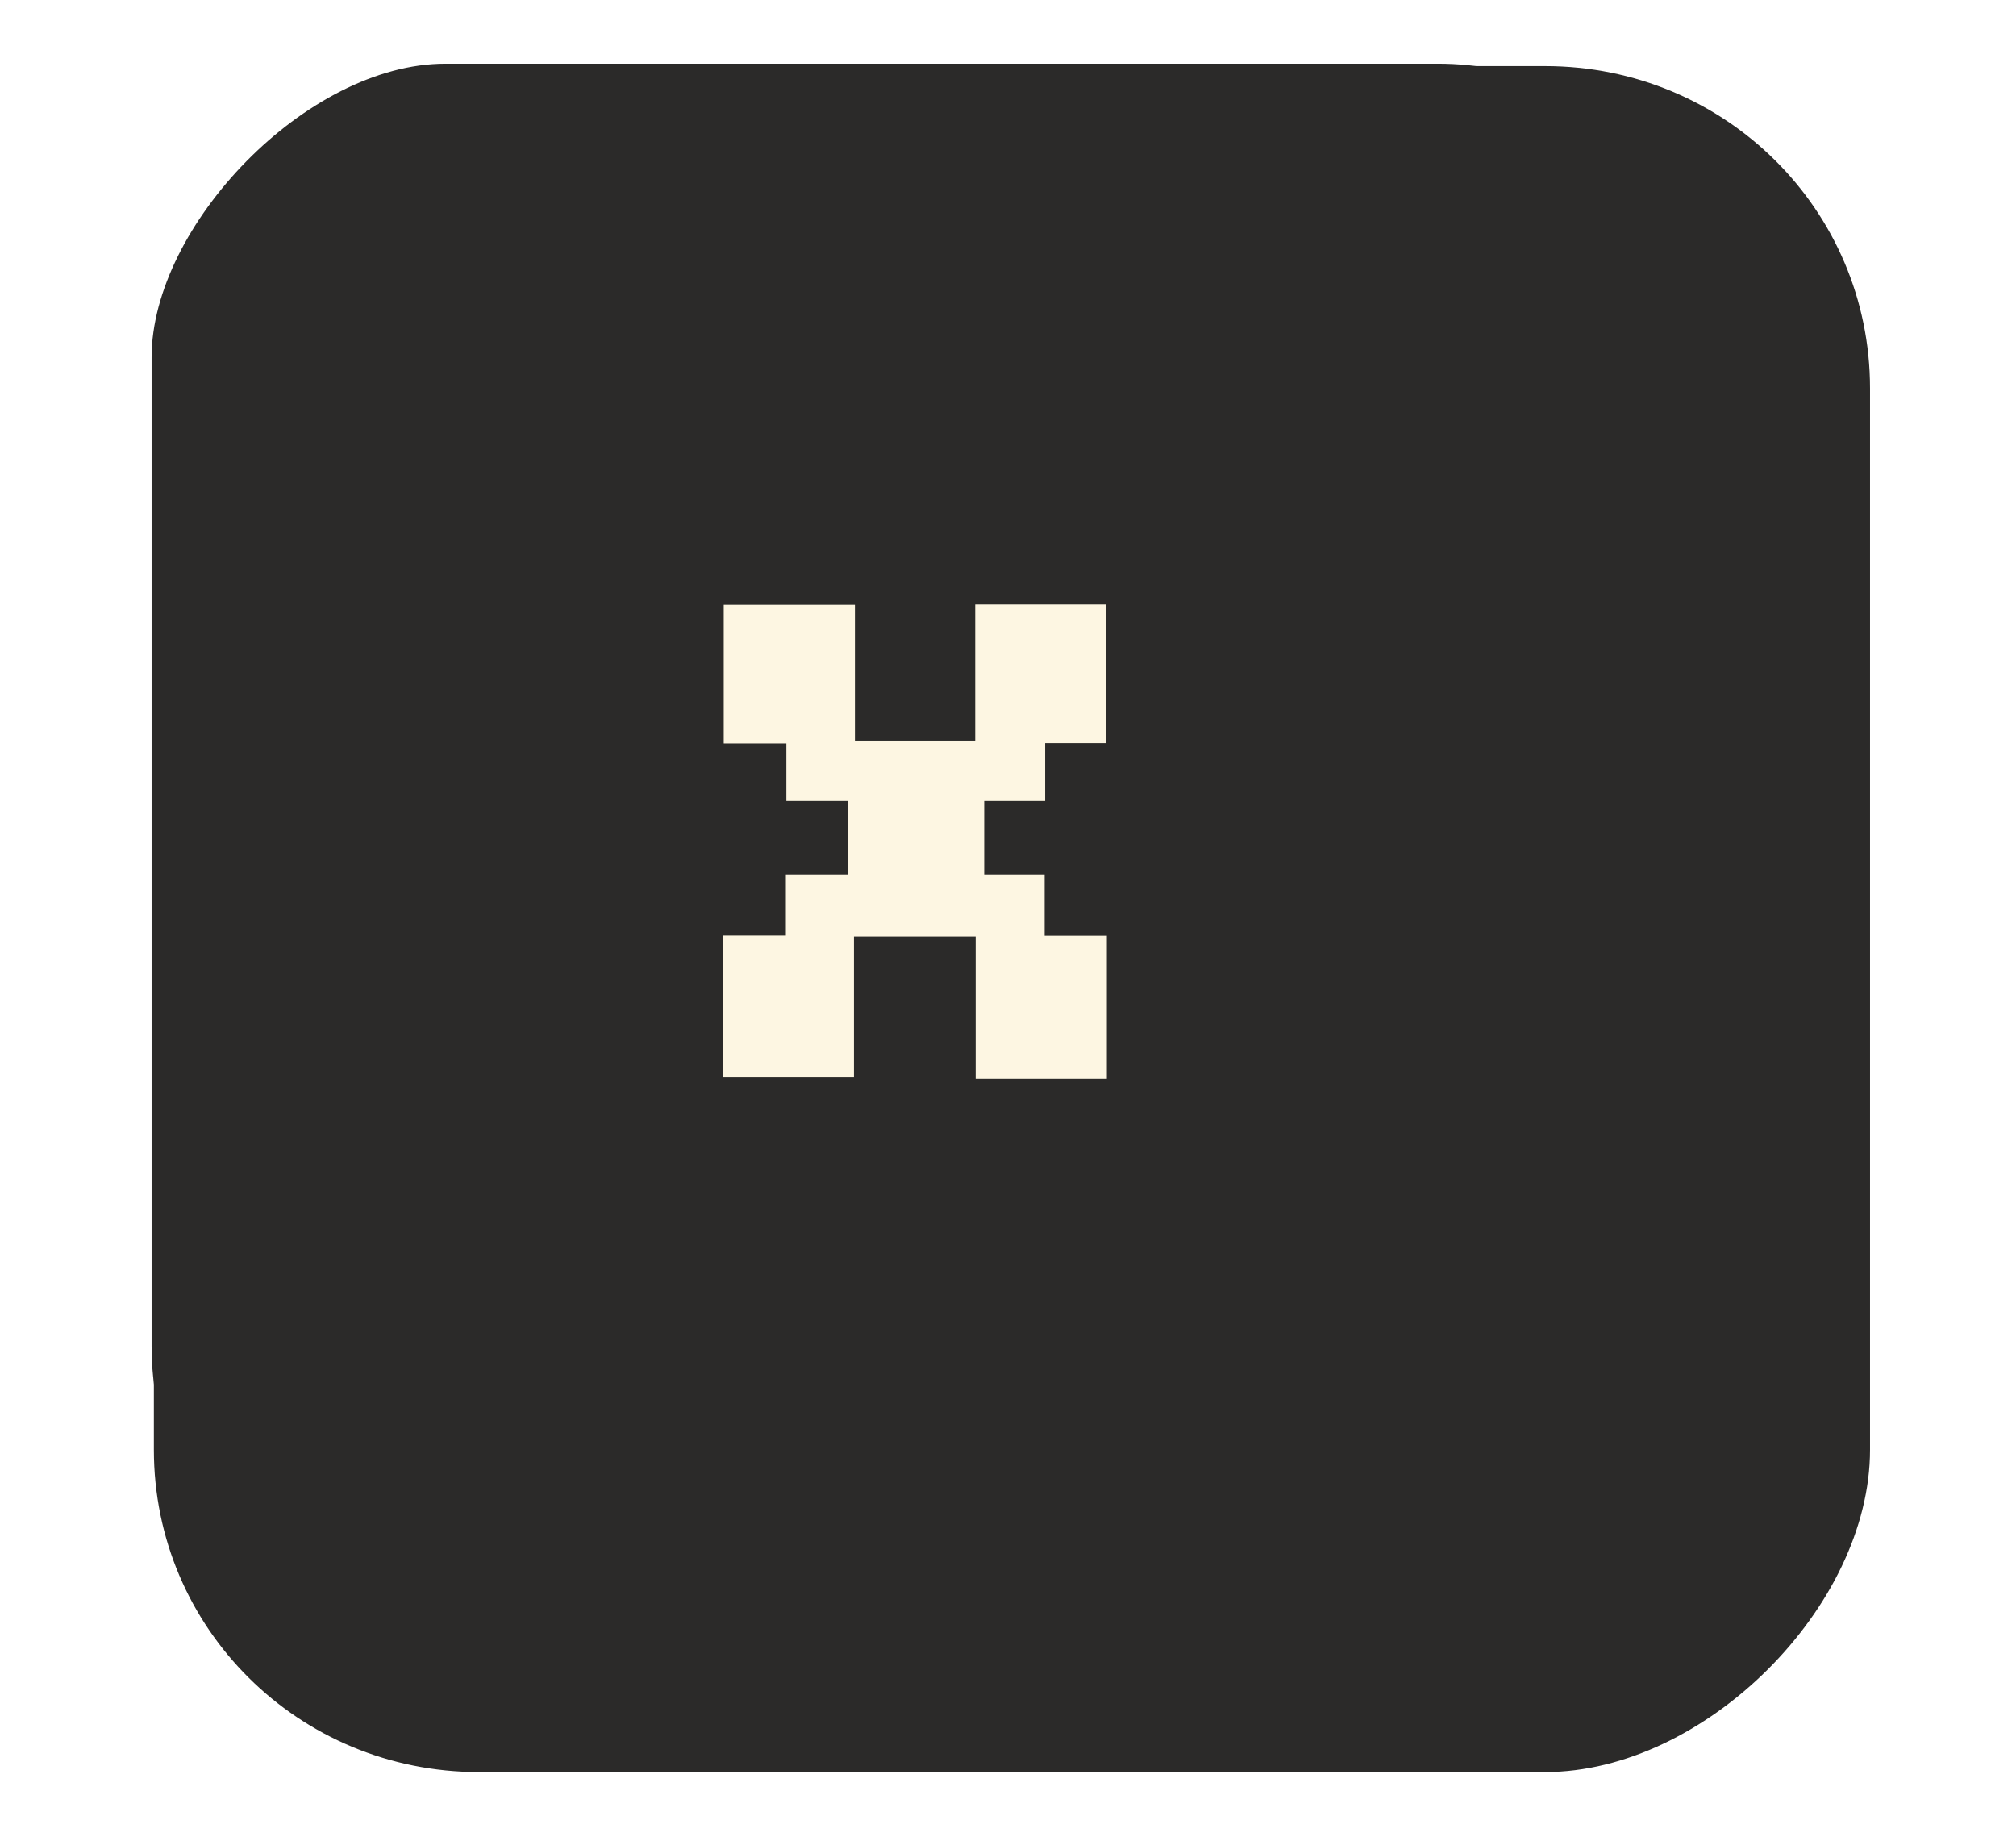
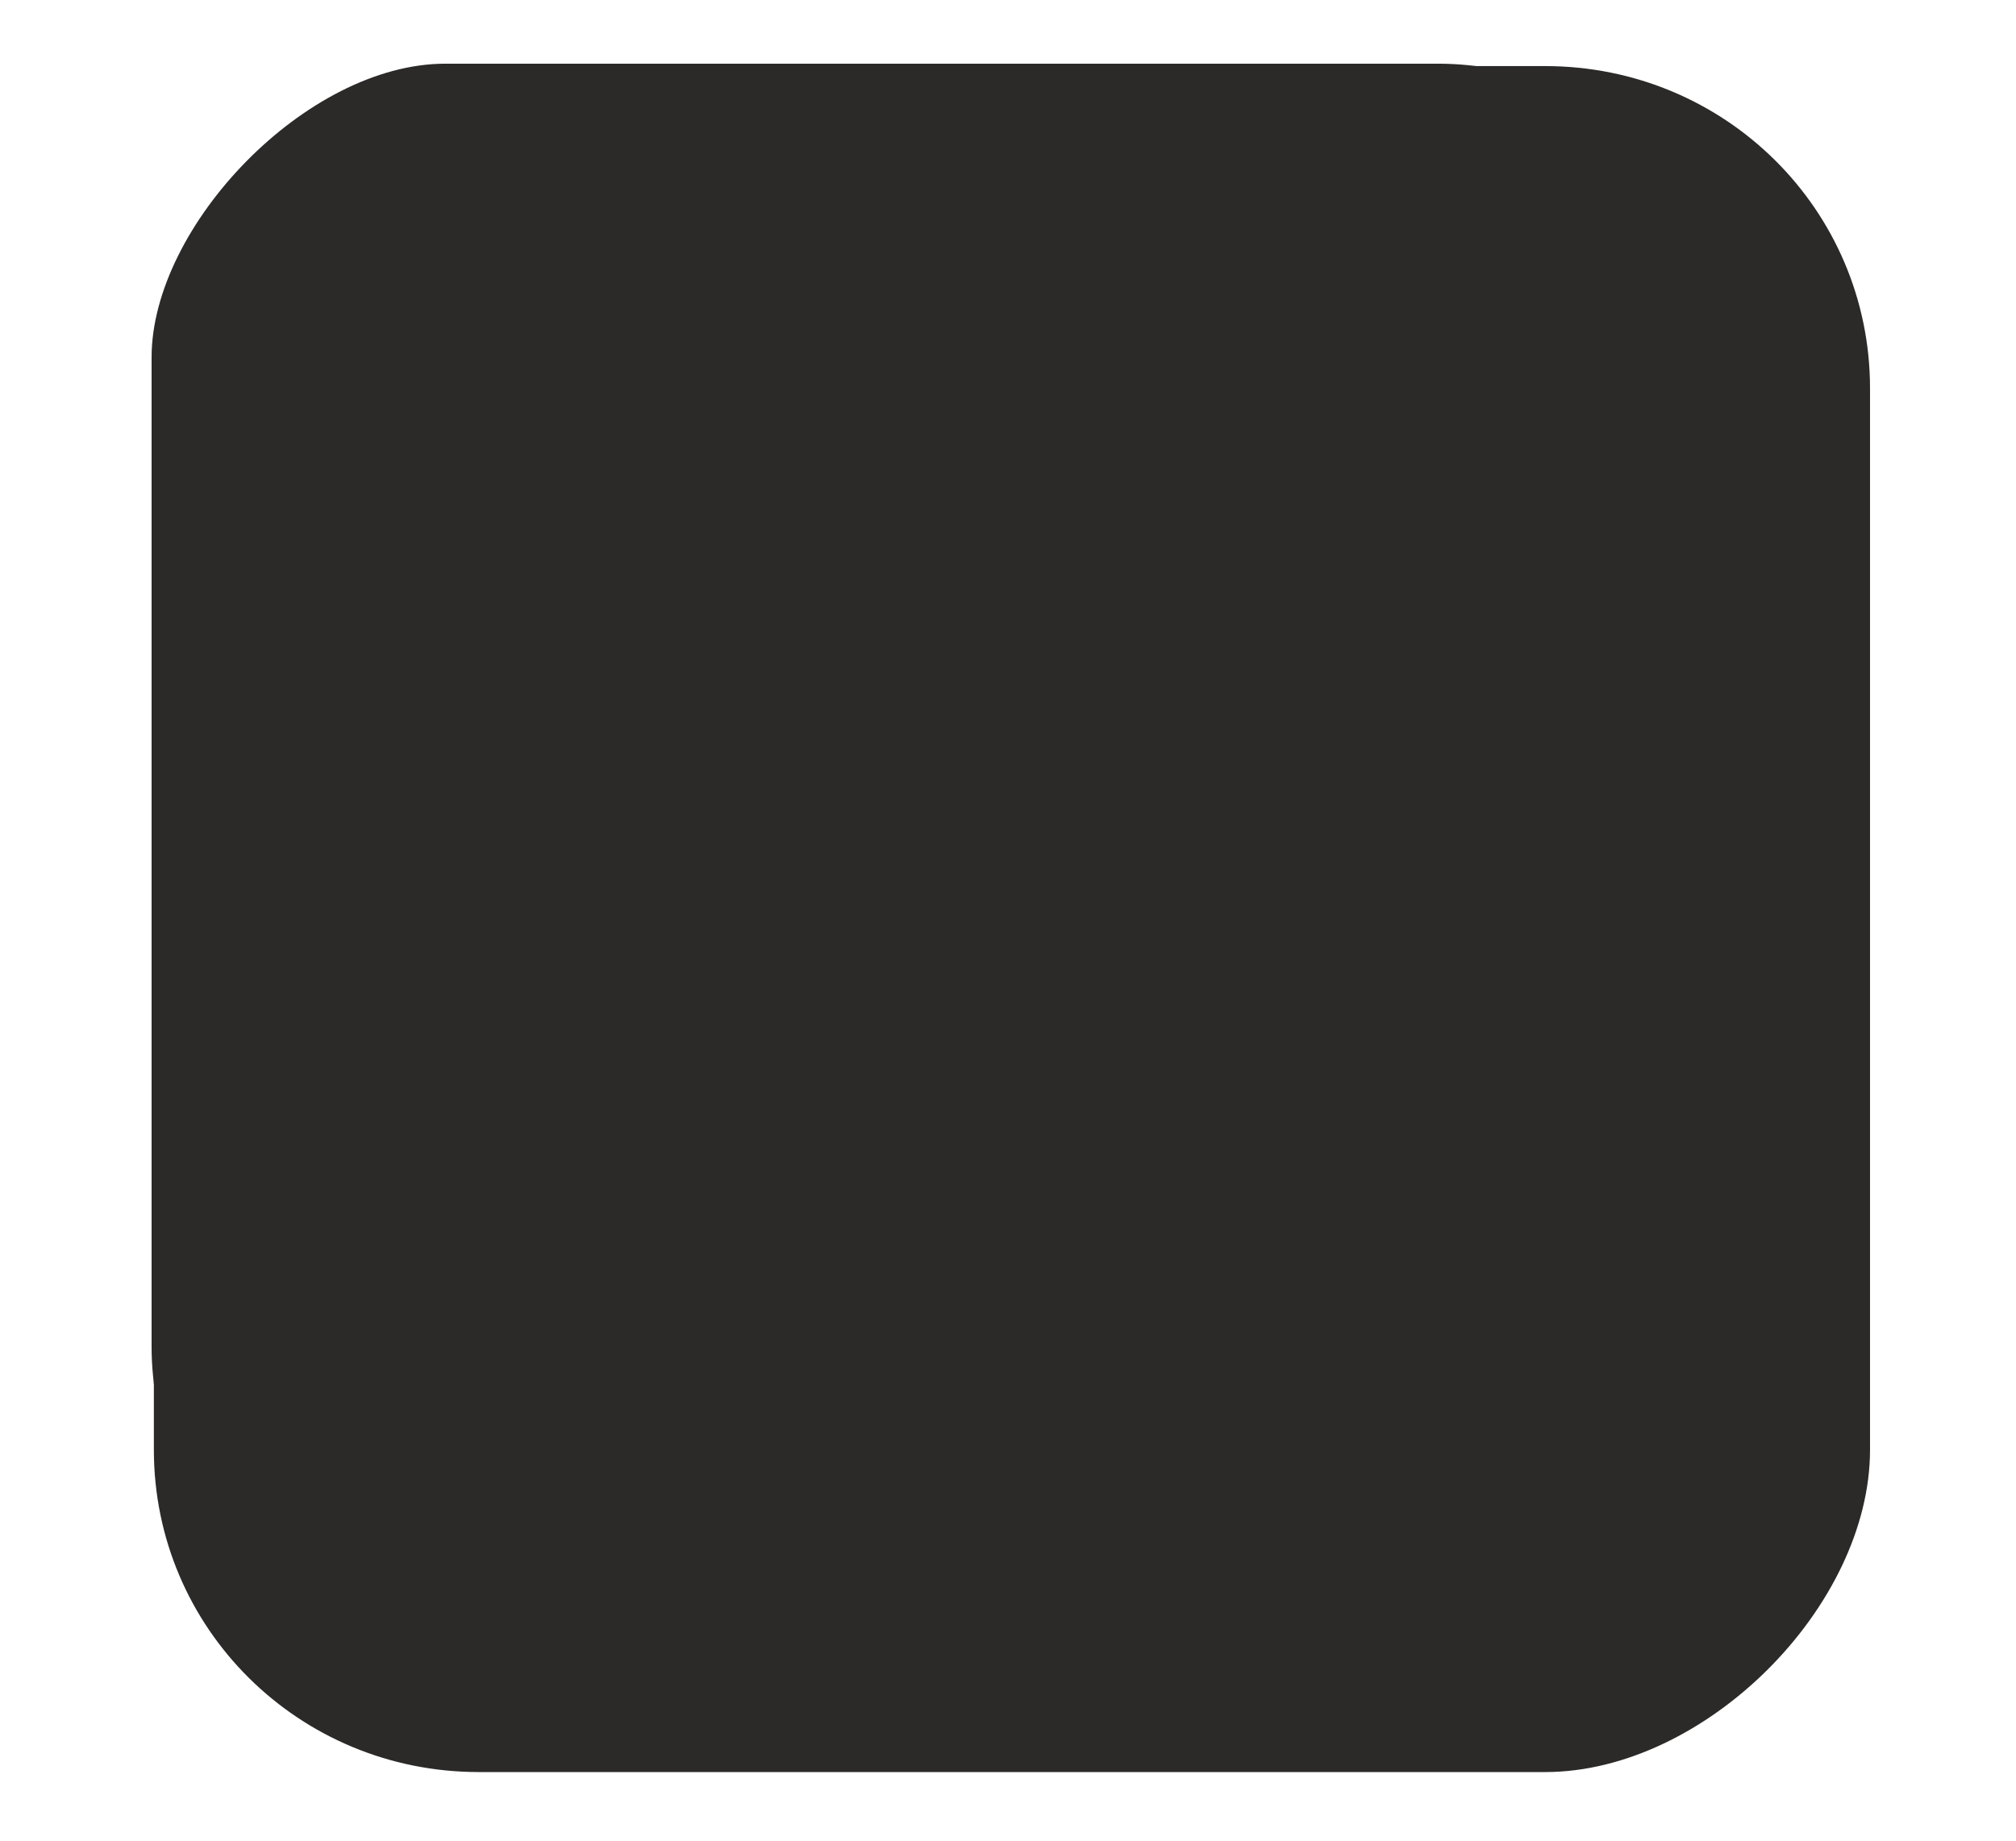
<svg xmlns="http://www.w3.org/2000/svg" version="1.1" id="svg1" width="391" height="357" viewBox="0 0 391 357" xml:space="preserve">
  <defs id="defs1" />
  <g id="g1">
    <path id="rect1" style="fill:#2b2a29;fill-opacity:1;stroke-width:17.699;paint-order:markers fill stroke" d="M 92.859,12.816 H 299.672 c 34.912,0 63.017,27.884 63.017,62.52 V 281.171 c 0,30.475 -32.067,62.52 -63.017,62.52 H 92.859 c -34.912,0 -63.017,-27.884 -63.017,-62.52 V 75.336 c 0,-34.636 28.106,-62.52 63.017,-62.52 z" />
    <path id="rect1-8" style="fill:#2b2a29;fill-opacity:1;stroke-width:16.326;paint-order:markers fill stroke" d="M 86.376,12.352 H 278.908 c 31.565,0 56.976,25.404 56.976,56.96 V 261.132 c 0,49.004 -8.192,56.96 -56.976,56.96 H 86.376 c -31.565,0 -56.976,-25.404 -56.976,-56.96 V 69.312 c 0,-25.499 30.072,-56.96 56.976,-56.96 z" />
    <path style="fill:none;stroke-width:11.063;paint-order:markers fill stroke" d="M 6,176.288 V -2 H 201.425 396.849 V 176.288 354.576 H 201.425 6 Z m 312.275,167.998 c 0.259,-0.403 1.872,-0.939 3.586,-1.192 1.713,-0.253 3.267,-0.705 3.453,-1.005 0.186,-0.3 1.379,-0.742 2.652,-0.98 1.273,-0.239 2.314,-0.685 2.314,-0.992 0,-0.307 0.741,-0.744 1.648,-0.971 0.906,-0.227 1.648,-0.705 1.648,-1.06 0,-0.356 0.386,-0.647 0.859,-0.647 0.938,0 5.913,-3.432 8.082,-5.576 0.748,-0.74 1.915,-1.661 2.592,-2.048 0.677,-0.387 1.548,-1.257 1.935,-1.935 0.387,-0.677 1.396,-1.901 2.242,-2.72 2.145,-2.074 6.041,-7.65 6.041,-8.646 0,-0.454 0.273,-0.826 0.607,-0.826 0.334,0 0.802,-0.89 1.041,-1.977 0.239,-1.088 0.704,-1.977 1.033,-1.977 0.329,0 0.789,-1.186 1.021,-2.636 0.232,-1.45 0.642,-2.636 0.912,-2.636 0.269,0 0.696,-1.552 0.947,-3.448 0.252,-1.896 0.809,-3.665 1.238,-3.931 1.1,-0.68 1.137,-241.586 0.038,-242.281 -0.409,-0.259 -0.961,-1.805 -1.228,-3.436 -0.267,-1.631 -0.714,-3.263 -0.993,-3.625 -0.28,-0.363 -0.715,-1.623 -0.967,-2.801 -0.252,-1.178 -0.708,-2.142 -1.012,-2.142 -0.305,0 -0.75,-0.89 -0.989,-1.977 -0.239,-1.088 -0.675,-1.977 -0.97,-1.977 -0.294,0 -0.728,-0.767 -0.963,-1.704 -0.402,-1.602 -0.833,-2.289 -2.846,-4.533 -0.453,-0.505 -0.824,-1.13 -0.824,-1.389 0,-0.428 -1.687,-2.332 -5.212,-5.885 -3.142,-3.166 -5.171,-4.803 -6.462,-5.213 -0.762,-0.242 -1.552,-0.873 -1.756,-1.403 -0.203,-0.53 -0.824,-0.964 -1.379,-0.964 -0.555,0 -1.009,-0.273 -1.009,-0.607 0,-0.334 -0.89,-0.802 -1.977,-1.041 -1.088,-0.239 -1.977,-0.707 -1.977,-1.041 0,-0.334 -0.424,-0.607 -0.942,-0.607 -0.518,0 -1.343,-0.402 -1.834,-0.892 -0.491,-0.491 -2.292,-1.102 -4.002,-1.359 -1.71,-0.256 -3.109,-0.745 -3.109,-1.085 0,-0.34 -0.682,-0.619 -1.516,-0.619 -0.834,0 -1.887,-0.371 -2.34,-0.824 -0.652,-0.652 -26.097,-0.862 -121.811,-1.007 -72.601,-0.11 -121.287,0.058 -121.737,0.421 -0.412,0.332 -2.306,0.813 -4.209,1.069 -1.903,0.256 -3.46,0.7 -3.46,0.988 0,0.287 -1.335,0.723 -2.966,0.967 -1.631,0.245 -2.966,0.718 -2.966,1.051 0,0.333 -0.741,0.792 -1.648,1.02 -0.906,0.227 -1.648,0.654 -1.648,0.949 0,0.294 -0.89,0.731 -1.977,0.97 -1.088,0.239 -1.977,0.707 -1.977,1.041 0,0.334 -0.385,0.607 -0.855,0.607 -0.47,0 -1.582,0.877 -2.472,1.949 -0.889,1.072 -1.966,1.962 -2.392,1.977 -1.565,0.056 -11.226,11.227 -11.846,13.696 -0.206,0.82 -0.615,1.491 -0.909,1.491 -0.294,0 -0.731,0.89 -0.97,1.977 -0.239,1.088 -0.694,1.977 -1.011,1.977 -0.317,0 -0.772,1.038 -1.01,2.307 -0.238,1.269 -0.658,2.307 -0.934,2.307 -0.276,0 -0.701,1.246 -0.944,2.768 -0.243,1.523 -0.8,3.2 -1.238,3.727 -1.113,1.341 -1.163,243.78 -0.051,244.483 0.409,0.259 0.956,2.027 1.215,3.931 0.259,1.903 0.701,3.46 0.982,3.46 0.281,0 0.675,1.229 0.877,2.731 0.201,1.502 0.662,2.914 1.023,3.137 0.361,0.223 0.861,1.219 1.11,2.212 0.249,0.993 0.686,1.806 0.969,1.806 0.284,0 0.709,0.767 0.944,1.704 0.235,0.937 1.157,2.38 2.049,3.206 0.892,0.826 1.621,1.779 1.621,2.117 0,0.338 0.877,1.342 1.949,2.231 1.072,0.889 1.962,1.981 1.977,2.426 0.015,0.445 0.844,1.335 1.84,1.977 1.61,1.038 3.499,2.62 7.416,6.212 0.653,0.599 1.87,1.305 2.704,1.57 0.835,0.265 1.923,0.887 2.419,1.383 0.496,0.496 1.325,0.902 1.843,0.902 0.518,0 0.942,0.283 0.942,0.629 0,0.346 1.041,0.825 2.314,1.063 1.273,0.239 2.471,0.689 2.664,0.999 0.192,0.311 1.82,0.76 3.618,0.999 1.798,0.238 3.268,0.676 3.268,0.972 0,0.296 1.409,0.653 3.131,0.793 1.722,0.14 56.9,0.23 122.618,0.201 86.855,-0.039 119.615,-0.254 119.957,-0.786 z" id="path2" />
    <path style="fill:none;stroke-width:11.063;paint-order:markers fill stroke" d="M 6,176.288 V -2 H 201.425 396.849 V 176.288 354.576 H 201.425 6 Z m 312.275,167.998 c 0.259,-0.403 1.872,-0.939 3.586,-1.192 1.713,-0.253 3.267,-0.705 3.453,-1.005 0.186,-0.3 1.379,-0.742 2.652,-0.98 1.273,-0.239 2.314,-0.685 2.314,-0.992 0,-0.307 0.741,-0.744 1.648,-0.971 0.906,-0.227 1.648,-0.705 1.648,-1.06 0,-0.356 0.386,-0.647 0.859,-0.647 0.938,0 5.913,-3.432 8.082,-5.576 0.748,-0.74 1.915,-1.661 2.592,-2.048 0.677,-0.387 1.548,-1.257 1.935,-1.935 0.387,-0.677 1.396,-1.901 2.242,-2.72 2.145,-2.074 6.041,-7.65 6.041,-8.646 0,-0.454 0.273,-0.826 0.607,-0.826 0.334,0 0.802,-0.89 1.041,-1.977 0.239,-1.088 0.704,-1.977 1.033,-1.977 0.329,0 0.789,-1.186 1.021,-2.636 0.232,-1.45 0.642,-2.636 0.912,-2.636 0.269,0 0.696,-1.552 0.947,-3.448 0.252,-1.896 0.809,-3.665 1.238,-3.931 1.1,-0.68 1.137,-241.586 0.038,-242.281 -0.409,-0.259 -0.961,-1.805 -1.228,-3.436 -0.267,-1.631 -0.714,-3.263 -0.993,-3.625 -0.28,-0.363 -0.715,-1.623 -0.967,-2.801 -0.252,-1.178 -0.708,-2.142 -1.012,-2.142 -0.305,0 -0.75,-0.89 -0.989,-1.977 -0.239,-1.088 -0.675,-1.977 -0.97,-1.977 -0.294,0 -0.728,-0.767 -0.963,-1.704 -0.402,-1.602 -0.833,-2.289 -2.846,-4.533 -0.453,-0.505 -0.824,-1.13 -0.824,-1.389 0,-0.428 -1.687,-2.332 -5.212,-5.885 -3.142,-3.166 -5.171,-4.803 -6.462,-5.213 -0.762,-0.242 -1.552,-0.873 -1.756,-1.403 -0.203,-0.53 -0.824,-0.964 -1.379,-0.964 -0.555,0 -1.009,-0.273 -1.009,-0.607 0,-0.334 -0.89,-0.802 -1.977,-1.041 -1.088,-0.239 -1.977,-0.707 -1.977,-1.041 0,-0.334 -0.424,-0.607 -0.942,-0.607 -0.518,0 -1.343,-0.402 -1.834,-0.892 -0.491,-0.491 -2.292,-1.102 -4.002,-1.359 -1.71,-0.256 -3.109,-0.745 -3.109,-1.085 0,-0.34 -0.682,-0.619 -1.516,-0.619 -0.834,0 -1.887,-0.371 -2.34,-0.824 -0.652,-0.652 -26.097,-0.862 -121.811,-1.007 -72.601,-0.11 -121.287,0.058 -121.737,0.421 -0.412,0.332 -2.306,0.813 -4.209,1.069 -1.903,0.256 -3.46,0.7 -3.46,0.988 0,0.287 -1.335,0.723 -2.966,0.967 -1.631,0.245 -2.966,0.718 -2.966,1.051 0,0.333 -0.741,0.792 -1.648,1.02 -0.906,0.227 -1.648,0.654 -1.648,0.949 0,0.294 -0.89,0.731 -1.977,0.97 -1.088,0.239 -1.977,0.707 -1.977,1.041 0,0.334 -0.385,0.607 -0.855,0.607 -0.47,0 -1.582,0.877 -2.472,1.949 -0.889,1.072 -1.966,1.962 -2.392,1.977 -1.565,0.056 -11.226,11.227 -11.846,13.696 -0.206,0.82 -0.615,1.491 -0.909,1.491 -0.294,0 -0.731,0.89 -0.97,1.977 -0.239,1.088 -0.694,1.977 -1.011,1.977 -0.317,0 -0.772,1.038 -1.01,2.307 -0.238,1.269 -0.658,2.307 -0.934,2.307 -0.276,0 -0.701,1.246 -0.944,2.768 -0.243,1.523 -0.8,3.2 -1.238,3.727 -1.113,1.341 -1.163,243.78 -0.051,244.483 0.409,0.259 0.956,2.027 1.215,3.931 0.259,1.903 0.701,3.46 0.982,3.46 0.281,0 0.675,1.229 0.877,2.731 0.201,1.502 0.662,2.914 1.023,3.137 0.361,0.223 0.861,1.219 1.11,2.212 0.249,0.993 0.686,1.806 0.969,1.806 0.284,0 0.709,0.767 0.944,1.704 0.235,0.937 1.157,2.38 2.049,3.206 0.892,0.826 1.621,1.779 1.621,2.117 0,0.338 0.877,1.342 1.949,2.231 1.072,0.889 1.962,1.981 1.977,2.426 0.015,0.445 0.844,1.335 1.84,1.977 1.61,1.038 3.499,2.62 7.416,6.212 0.653,0.599 1.87,1.305 2.704,1.57 0.835,0.265 1.923,0.887 2.419,1.383 0.496,0.496 1.325,0.902 1.843,0.902 0.518,0 0.942,0.283 0.942,0.629 0,0.346 1.041,0.825 2.314,1.063 1.273,0.239 2.471,0.689 2.664,0.999 0.192,0.311 1.82,0.76 3.618,0.999 1.798,0.238 3.268,0.676 3.268,0.972 0,0.296 1.409,0.653 3.131,0.793 1.722,0.14 56.9,0.23 122.618,0.201 86.855,-0.039 119.615,-0.254 119.957,-0.786 z" id="path3" />
    <path style="fill:none;stroke-width:11.063;paint-order:markers fill stroke" d="M 6,176.288 V -2 H 201.425 396.849 V 176.288 354.576 H 201.425 6 Z m 312.275,167.998 c 0.259,-0.403 1.872,-0.939 3.586,-1.192 1.713,-0.253 3.267,-0.705 3.453,-1.005 0.186,-0.3 1.379,-0.742 2.652,-0.98 1.273,-0.239 2.314,-0.685 2.314,-0.992 0,-0.307 0.741,-0.744 1.648,-0.971 0.906,-0.227 1.648,-0.705 1.648,-1.06 0,-0.356 0.386,-0.647 0.859,-0.647 0.938,0 5.913,-3.432 8.082,-5.576 0.748,-0.74 1.915,-1.661 2.592,-2.048 0.677,-0.387 1.548,-1.257 1.935,-1.935 0.387,-0.677 1.396,-1.901 2.242,-2.72 2.145,-2.074 6.041,-7.65 6.041,-8.646 0,-0.454 0.273,-0.826 0.607,-0.826 0.334,0 0.802,-0.89 1.041,-1.977 0.239,-1.088 0.704,-1.977 1.033,-1.977 0.329,0 0.789,-1.186 1.021,-2.636 0.232,-1.45 0.642,-2.636 0.912,-2.636 0.269,0 0.696,-1.552 0.947,-3.448 0.252,-1.896 0.809,-3.665 1.238,-3.931 1.1,-0.68 1.137,-241.586 0.038,-242.281 -0.409,-0.259 -0.961,-1.805 -1.228,-3.436 -0.267,-1.631 -0.714,-3.263 -0.993,-3.625 -0.28,-0.363 -0.715,-1.623 -0.967,-2.801 -0.252,-1.178 -0.708,-2.142 -1.012,-2.142 -0.305,0 -0.75,-0.89 -0.989,-1.977 -0.239,-1.088 -0.675,-1.977 -0.97,-1.977 -0.294,0 -0.728,-0.767 -0.963,-1.704 -0.402,-1.602 -0.833,-2.289 -2.846,-4.533 -0.453,-0.505 -0.824,-1.13 -0.824,-1.389 0,-0.428 -1.687,-2.332 -5.212,-5.885 -3.142,-3.166 -5.171,-4.803 -6.462,-5.213 -0.762,-0.242 -1.552,-0.873 -1.756,-1.403 -0.203,-0.53 -0.824,-0.964 -1.379,-0.964 -0.555,0 -1.009,-0.273 -1.009,-0.607 0,-0.334 -0.89,-0.802 -1.977,-1.041 -1.088,-0.239 -1.977,-0.707 -1.977,-1.041 0,-0.334 -0.424,-0.607 -0.942,-0.607 -0.518,0 -1.343,-0.402 -1.834,-0.892 -0.491,-0.491 -2.292,-1.102 -4.002,-1.359 -1.71,-0.256 -3.109,-0.745 -3.109,-1.085 0,-0.34 -0.682,-0.619 -1.516,-0.619 -0.834,0 -1.887,-0.371 -2.34,-0.824 -0.652,-0.652 -26.097,-0.862 -121.811,-1.007 -72.601,-0.11 -121.287,0.058 -121.737,0.421 -0.412,0.332 -2.306,0.813 -4.209,1.069 -1.903,0.256 -3.46,0.7 -3.46,0.988 0,0.287 -1.335,0.723 -2.966,0.967 -1.631,0.245 -2.966,0.718 -2.966,1.051 0,0.333 -0.741,0.792 -1.648,1.02 -0.906,0.227 -1.648,0.654 -1.648,0.949 0,0.294 -0.89,0.731 -1.977,0.97 -1.088,0.239 -1.977,0.707 -1.977,1.041 0,0.334 -0.385,0.607 -0.855,0.607 -0.47,0 -1.582,0.877 -2.472,1.949 -0.889,1.072 -1.966,1.962 -2.392,1.977 -1.565,0.056 -11.226,11.227 -11.846,13.696 -0.206,0.82 -0.615,1.491 -0.909,1.491 -0.294,0 -0.731,0.89 -0.97,1.977 -0.239,1.088 -0.694,1.977 -1.011,1.977 -0.317,0 -0.772,1.038 -1.01,2.307 -0.238,1.269 -0.658,2.307 -0.934,2.307 -0.276,0 -0.701,1.246 -0.944,2.768 -0.243,1.523 -0.8,3.2 -1.238,3.727 -1.113,1.341 -1.163,243.78 -0.051,244.483 0.409,0.259 0.956,2.027 1.215,3.931 0.259,1.903 0.701,3.46 0.982,3.46 0.281,0 0.675,1.229 0.877,2.731 0.201,1.502 0.662,2.914 1.023,3.137 0.361,0.223 0.861,1.219 1.11,2.212 0.249,0.993 0.686,1.806 0.969,1.806 0.284,0 0.709,0.767 0.944,1.704 0.235,0.937 1.157,2.38 2.049,3.206 0.892,0.826 1.621,1.779 1.621,2.117 0,0.338 0.877,1.342 1.949,2.231 1.072,0.889 1.962,1.981 1.977,2.426 0.015,0.445 0.844,1.335 1.84,1.977 1.61,1.038 3.499,2.62 7.416,6.212 0.653,0.599 1.87,1.305 2.704,1.57 0.835,0.265 1.923,0.887 2.419,1.383 0.496,0.496 1.325,0.902 1.843,0.902 0.518,0 0.942,0.283 0.942,0.629 0,0.346 1.041,0.825 2.314,1.063 1.273,0.239 2.471,0.689 2.664,0.999 0.192,0.311 1.82,0.76 3.618,0.999 1.798,0.238 3.268,0.676 3.268,0.972 0,0.296 1.409,0.653 3.131,0.793 1.722,0.14 56.9,0.23 122.618,0.201 86.855,-0.039 119.615,-0.254 119.957,-0.786 z" id="path4" />
    <path style="fill:none;stroke-width:11.063;paint-order:markers fill stroke" d="M 6,176.288 V -2 H 201.425 396.849 V 176.288 354.576 H 201.425 6 Z m 312.275,167.998 c 0.259,-0.403 1.872,-0.939 3.586,-1.192 1.713,-0.253 3.267,-0.705 3.453,-1.005 0.186,-0.3 1.379,-0.742 2.652,-0.98 1.273,-0.239 2.314,-0.685 2.314,-0.992 0,-0.307 0.741,-0.744 1.648,-0.971 0.906,-0.227 1.648,-0.705 1.648,-1.06 0,-0.356 0.386,-0.647 0.859,-0.647 0.938,0 5.913,-3.432 8.082,-5.576 0.748,-0.74 1.915,-1.661 2.592,-2.048 0.677,-0.387 1.548,-1.257 1.935,-1.935 0.387,-0.677 1.396,-1.901 2.242,-2.72 2.145,-2.074 6.041,-7.65 6.041,-8.646 0,-0.454 0.273,-0.826 0.607,-0.826 0.334,0 0.802,-0.89 1.041,-1.977 0.239,-1.088 0.704,-1.977 1.033,-1.977 0.329,0 0.789,-1.186 1.021,-2.636 0.232,-1.45 0.642,-2.636 0.912,-2.636 0.269,0 0.696,-1.552 0.947,-3.448 0.252,-1.896 0.809,-3.665 1.238,-3.931 1.1,-0.68 1.137,-241.586 0.038,-242.281 -0.409,-0.259 -0.961,-1.805 -1.228,-3.436 -0.267,-1.631 -0.714,-3.263 -0.993,-3.625 -0.28,-0.363 -0.715,-1.623 -0.967,-2.801 -0.252,-1.178 -0.708,-2.142 -1.012,-2.142 -0.305,0 -0.75,-0.89 -0.989,-1.977 -0.239,-1.088 -0.675,-1.977 -0.97,-1.977 -0.294,0 -0.728,-0.767 -0.963,-1.704 -0.402,-1.602 -0.833,-2.289 -2.846,-4.533 -0.453,-0.505 -0.824,-1.13 -0.824,-1.389 0,-0.428 -1.687,-2.332 -5.212,-5.885 -3.142,-3.166 -5.171,-4.803 -6.462,-5.213 -0.762,-0.242 -1.552,-0.873 -1.756,-1.403 -0.203,-0.53 -0.824,-0.964 -1.379,-0.964 -0.555,0 -1.009,-0.273 -1.009,-0.607 0,-0.334 -0.89,-0.802 -1.977,-1.041 -1.088,-0.239 -1.977,-0.707 -1.977,-1.041 0,-0.334 -0.424,-0.607 -0.942,-0.607 -0.518,0 -1.343,-0.402 -1.834,-0.892 -0.491,-0.491 -2.292,-1.102 -4.002,-1.359 -1.71,-0.256 -3.109,-0.745 -3.109,-1.085 0,-0.34 -0.682,-0.619 -1.516,-0.619 -0.834,0 -1.887,-0.371 -2.34,-0.824 -0.652,-0.652 -26.097,-0.862 -121.811,-1.007 -72.601,-0.11 -121.287,0.058 -121.737,0.421 -0.412,0.332 -2.306,0.813 -4.209,1.069 -1.903,0.256 -3.46,0.7 -3.46,0.988 0,0.287 -1.335,0.723 -2.966,0.967 -1.631,0.245 -2.966,0.718 -2.966,1.051 0,0.333 -0.741,0.792 -1.648,1.02 -0.906,0.227 -1.648,0.654 -1.648,0.949 0,0.294 -0.89,0.731 -1.977,0.97 -1.088,0.239 -1.977,0.707 -1.977,1.041 0,0.334 -0.385,0.607 -0.855,0.607 -0.47,0 -1.582,0.877 -2.472,1.949 -0.889,1.072 -1.966,1.962 -2.392,1.977 -1.565,0.056 -11.226,11.227 -11.846,13.696 -0.206,0.82 -0.615,1.491 -0.909,1.491 -0.294,0 -0.731,0.89 -0.97,1.977 -0.239,1.088 -0.694,1.977 -1.011,1.977 -0.317,0 -0.772,1.038 -1.01,2.307 -0.238,1.269 -0.658,2.307 -0.934,2.307 -0.276,0 -0.701,1.246 -0.944,2.768 -0.243,1.523 -0.8,3.2 -1.238,3.727 -1.113,1.341 -1.163,243.78 -0.051,244.483 0.409,0.259 0.956,2.027 1.215,3.931 0.259,1.903 0.701,3.46 0.982,3.46 0.281,0 0.675,1.229 0.877,2.731 0.201,1.502 0.662,2.914 1.023,3.137 0.361,0.223 0.861,1.219 1.11,2.212 0.249,0.993 0.686,1.806 0.969,1.806 0.284,0 0.709,0.767 0.944,1.704 0.235,0.937 1.157,2.38 2.049,3.206 0.892,0.826 1.621,1.779 1.621,2.117 0,0.338 0.877,1.342 1.949,2.231 1.072,0.889 1.962,1.981 1.977,2.426 0.015,0.445 0.844,1.335 1.84,1.977 1.61,1.038 3.499,2.62 7.416,6.212 0.653,0.599 1.87,1.305 2.704,1.57 0.835,0.265 1.923,0.887 2.419,1.383 0.496,0.496 1.325,0.902 1.843,0.902 0.518,0 0.942,0.283 0.942,0.629 0,0.346 1.041,0.825 2.314,1.063 1.273,0.239 2.471,0.689 2.664,0.999 0.192,0.311 1.82,0.76 3.618,0.999 1.798,0.238 3.268,0.676 3.268,0.972 0,0.296 1.409,0.653 3.131,0.793 1.722,0.14 56.9,0.23 122.618,0.201 86.855,-0.039 119.615,-0.254 119.957,-0.786 z" id="path5" />
    <path style="fill:none;stroke-width:11.063;paint-order:markers fill stroke" d="M 6,176.288 V -2 H 201.425 396.849 V 176.288 354.576 H 201.425 6 Z m 312.275,167.998 c 0.259,-0.403 1.872,-0.939 3.586,-1.192 1.713,-0.253 3.267,-0.705 3.453,-1.005 0.186,-0.3 1.379,-0.742 2.652,-0.98 1.273,-0.239 2.314,-0.685 2.314,-0.992 0,-0.307 0.741,-0.744 1.648,-0.971 0.906,-0.227 1.648,-0.705 1.648,-1.06 0,-0.356 0.386,-0.647 0.859,-0.647 0.938,0 5.913,-3.432 8.082,-5.576 0.748,-0.74 1.915,-1.661 2.592,-2.048 0.677,-0.387 1.548,-1.257 1.935,-1.935 0.387,-0.677 1.396,-1.901 2.242,-2.72 2.145,-2.074 6.041,-7.65 6.041,-8.646 0,-0.454 0.273,-0.826 0.607,-0.826 0.334,0 0.802,-0.89 1.041,-1.977 0.239,-1.088 0.704,-1.977 1.033,-1.977 0.329,0 0.789,-1.186 1.021,-2.636 0.232,-1.45 0.642,-2.636 0.912,-2.636 0.269,0 0.696,-1.552 0.947,-3.448 0.252,-1.896 0.809,-3.665 1.238,-3.931 1.1,-0.68 1.137,-241.586 0.038,-242.281 -0.409,-0.259 -0.961,-1.805 -1.228,-3.436 -0.267,-1.631 -0.714,-3.263 -0.993,-3.625 -0.28,-0.363 -0.715,-1.623 -0.967,-2.801 -0.252,-1.178 -0.708,-2.142 -1.012,-2.142 -0.305,0 -0.75,-0.89 -0.989,-1.977 -0.239,-1.088 -0.675,-1.977 -0.97,-1.977 -0.294,0 -0.728,-0.767 -0.963,-1.704 -0.402,-1.602 -0.833,-2.289 -2.846,-4.533 -0.453,-0.505 -0.824,-1.13 -0.824,-1.389 0,-0.428 -1.687,-2.332 -5.212,-5.885 -3.142,-3.166 -5.171,-4.803 -6.462,-5.213 -0.762,-0.242 -1.552,-0.873 -1.756,-1.403 -0.203,-0.53 -0.824,-0.964 -1.379,-0.964 -0.555,0 -1.009,-0.273 -1.009,-0.607 0,-0.334 -0.89,-0.802 -1.977,-1.041 -1.088,-0.239 -1.977,-0.707 -1.977,-1.041 0,-0.334 -0.424,-0.607 -0.942,-0.607 -0.518,0 -1.343,-0.402 -1.834,-0.892 -0.491,-0.491 -2.292,-1.102 -4.002,-1.359 -1.71,-0.256 -3.109,-0.745 -3.109,-1.085 0,-0.34 -0.682,-0.619 -1.516,-0.619 -0.834,0 -1.887,-0.371 -2.34,-0.824 -0.652,-0.652 -26.097,-0.862 -121.811,-1.007 -72.601,-0.11 -121.287,0.058 -121.737,0.421 -0.412,0.332 -2.306,0.813 -4.209,1.069 -1.903,0.256 -3.46,0.7 -3.46,0.988 0,0.287 -1.335,0.723 -2.966,0.967 -1.631,0.245 -2.966,0.718 -2.966,1.051 0,0.333 -0.741,0.792 -1.648,1.02 -0.906,0.227 -1.648,0.654 -1.648,0.949 0,0.294 -0.89,0.731 -1.977,0.97 -1.088,0.239 -1.977,0.707 -1.977,1.041 0,0.334 -0.385,0.607 -0.855,0.607 -0.47,0 -1.582,0.877 -2.472,1.949 -0.889,1.072 -1.966,1.962 -2.392,1.977 -1.565,0.056 -11.226,11.227 -11.846,13.696 -0.206,0.82 -0.615,1.491 -0.909,1.491 -0.294,0 -0.731,0.89 -0.97,1.977 -0.239,1.088 -0.694,1.977 -1.011,1.977 -0.317,0 -0.772,1.038 -1.01,2.307 -0.238,1.269 -0.658,2.307 -0.934,2.307 -0.276,0 -0.701,1.246 -0.944,2.768 -0.243,1.523 -0.8,3.2 -1.238,3.727 -1.113,1.341 -1.163,243.78 -0.051,244.483 0.409,0.259 0.956,2.027 1.215,3.931 0.259,1.903 0.701,3.46 0.982,3.46 0.281,0 0.675,1.229 0.877,2.731 0.201,1.502 0.662,2.914 1.023,3.137 0.361,0.223 0.861,1.219 1.11,2.212 0.249,0.993 0.686,1.806 0.969,1.806 0.284,0 0.709,0.767 0.944,1.704 0.235,0.937 1.157,2.38 2.049,3.206 0.892,0.826 1.621,1.779 1.621,2.117 0,0.338 0.877,1.342 1.949,2.231 1.072,0.889 1.962,1.981 1.977,2.426 0.015,0.445 0.844,1.335 1.84,1.977 1.61,1.038 3.499,2.62 7.416,6.212 0.653,0.599 1.87,1.305 2.704,1.57 0.835,0.265 1.923,0.887 2.419,1.383 0.496,0.496 1.325,0.902 1.843,0.902 0.518,0 0.942,0.283 0.942,0.629 0,0.346 1.041,0.825 2.314,1.063 1.273,0.239 2.471,0.689 2.664,0.999 0.192,0.311 1.82,0.76 3.618,0.999 1.798,0.238 3.268,0.676 3.268,0.972 0,0.296 1.409,0.653 3.131,0.793 1.722,0.14 56.9,0.23 122.618,0.201 86.855,-0.039 119.615,-0.254 119.957,-0.786 z" id="path6" />
    <path style="fill:none;stroke-width:11.063;paint-order:markers fill stroke" d="M 6,176.288 V -2 H 201.425 396.849 V 176.288 354.576 H 201.425 6 Z m 312.275,167.998 c 0.259,-0.403 1.872,-0.939 3.586,-1.192 1.713,-0.253 3.267,-0.705 3.453,-1.005 0.186,-0.3 1.379,-0.742 2.652,-0.98 1.273,-0.239 2.314,-0.685 2.314,-0.992 0,-0.307 0.741,-0.744 1.648,-0.971 0.906,-0.227 1.648,-0.705 1.648,-1.06 0,-0.356 0.386,-0.647 0.859,-0.647 0.938,0 5.913,-3.432 8.082,-5.576 0.748,-0.74 1.915,-1.661 2.592,-2.048 0.677,-0.387 1.548,-1.257 1.935,-1.935 0.387,-0.677 1.396,-1.901 2.242,-2.72 2.145,-2.074 6.041,-7.65 6.041,-8.646 0,-0.454 0.273,-0.826 0.607,-0.826 0.334,0 0.802,-0.89 1.041,-1.977 0.239,-1.088 0.704,-1.977 1.033,-1.977 0.329,0 0.789,-1.186 1.021,-2.636 0.232,-1.45 0.642,-2.636 0.912,-2.636 0.269,0 0.696,-1.552 0.947,-3.448 0.252,-1.896 0.809,-3.665 1.238,-3.931 1.1,-0.68 1.137,-241.586 0.038,-242.281 -0.409,-0.259 -0.961,-1.805 -1.228,-3.436 -0.267,-1.631 -0.714,-3.263 -0.993,-3.625 -0.28,-0.363 -0.715,-1.623 -0.967,-2.801 -0.252,-1.178 -0.708,-2.142 -1.012,-2.142 -0.305,0 -0.75,-0.89 -0.989,-1.977 -0.239,-1.088 -0.675,-1.977 -0.97,-1.977 -0.294,0 -0.728,-0.767 -0.963,-1.704 -0.402,-1.602 -0.833,-2.289 -2.846,-4.533 -0.453,-0.505 -0.824,-1.13 -0.824,-1.389 0,-0.428 -1.687,-2.332 -5.212,-5.885 -3.142,-3.166 -5.171,-4.803 -6.462,-5.213 -0.762,-0.242 -1.552,-0.873 -1.756,-1.403 -0.203,-0.53 -0.824,-0.964 -1.379,-0.964 -0.555,0 -1.009,-0.273 -1.009,-0.607 0,-0.334 -0.89,-0.802 -1.977,-1.041 -1.088,-0.239 -1.977,-0.707 -1.977,-1.041 0,-0.334 -0.424,-0.607 -0.942,-0.607 -0.518,0 -1.343,-0.402 -1.834,-0.892 -0.491,-0.491 -2.292,-1.102 -4.002,-1.359 -1.71,-0.256 -3.109,-0.745 -3.109,-1.085 0,-0.34 -0.682,-0.619 -1.516,-0.619 -0.834,0 -1.887,-0.371 -2.34,-0.824 -0.652,-0.652 -26.097,-0.862 -121.811,-1.007 -72.601,-0.11 -121.287,0.058 -121.737,0.421 -0.412,0.332 -2.306,0.813 -4.209,1.069 -1.903,0.256 -3.46,0.7 -3.46,0.988 0,0.287 -1.335,0.723 -2.966,0.967 -1.631,0.245 -2.966,0.718 -2.966,1.051 0,0.333 -0.741,0.792 -1.648,1.02 -0.906,0.227 -1.648,0.654 -1.648,0.949 0,0.294 -0.89,0.731 -1.977,0.97 -1.088,0.239 -1.977,0.707 -1.977,1.041 0,0.334 -0.385,0.607 -0.855,0.607 -0.47,0 -1.582,0.877 -2.472,1.949 -0.889,1.072 -1.966,1.962 -2.392,1.977 -1.565,0.056 -11.226,11.227 -11.846,13.696 -0.206,0.82 -0.615,1.491 -0.909,1.491 -0.294,0 -0.731,0.89 -0.97,1.977 -0.239,1.088 -0.694,1.977 -1.011,1.977 -0.317,0 -0.772,1.038 -1.01,2.307 -0.238,1.269 -0.658,2.307 -0.934,2.307 -0.276,0 -0.701,1.246 -0.944,2.768 -0.243,1.523 -0.8,3.2 -1.238,3.727 -1.113,1.341 -1.163,243.78 -0.051,244.483 0.409,0.259 0.956,2.027 1.215,3.931 0.259,1.903 0.701,3.46 0.982,3.46 0.281,0 0.675,1.229 0.877,2.731 0.201,1.502 0.662,2.914 1.023,3.137 0.361,0.223 0.861,1.219 1.11,2.212 0.249,0.993 0.686,1.806 0.969,1.806 0.284,0 0.709,0.767 0.944,1.704 0.235,0.937 1.157,2.38 2.049,3.206 0.892,0.826 1.621,1.779 1.621,2.117 0,0.338 0.877,1.342 1.949,2.231 1.072,0.889 1.962,1.981 1.977,2.426 0.015,0.445 0.844,1.335 1.84,1.977 1.61,1.038 3.499,2.62 7.416,6.212 0.653,0.599 1.87,1.305 2.704,1.57 0.835,0.265 1.923,0.887 2.419,1.383 0.496,0.496 1.325,0.902 1.843,0.902 0.518,0 0.942,0.283 0.942,0.629 0,0.346 1.041,0.825 2.314,1.063 1.273,0.239 2.471,0.689 2.664,0.999 0.192,0.311 1.82,0.76 3.618,0.999 1.798,0.238 3.268,0.676 3.268,0.972 0,0.296 1.409,0.653 3.131,0.793 1.722,0.14 56.9,0.23 122.618,0.201 86.855,-0.039 119.615,-0.254 119.957,-0.786 z" id="path7" />
    <path style="fill:none;stroke-width:11.063;paint-order:markers fill stroke" d="M 6,176.288 V -2 H 201.425 396.849 V 176.288 354.576 H 201.425 6 Z m 312.275,167.998 c 0.259,-0.403 1.872,-0.939 3.586,-1.192 1.713,-0.253 3.267,-0.705 3.453,-1.005 0.186,-0.3 1.379,-0.742 2.652,-0.98 1.273,-0.239 2.314,-0.685 2.314,-0.992 0,-0.307 0.741,-0.744 1.648,-0.971 0.906,-0.227 1.648,-0.705 1.648,-1.06 0,-0.356 0.386,-0.647 0.859,-0.647 0.938,0 5.913,-3.432 8.082,-5.576 0.748,-0.74 1.915,-1.661 2.592,-2.048 0.677,-0.387 1.548,-1.257 1.935,-1.935 0.387,-0.677 1.396,-1.901 2.242,-2.72 2.145,-2.074 6.041,-7.65 6.041,-8.646 0,-0.454 0.273,-0.826 0.607,-0.826 0.334,0 0.802,-0.89 1.041,-1.977 0.239,-1.088 0.704,-1.977 1.033,-1.977 0.329,0 0.789,-1.186 1.021,-2.636 0.232,-1.45 0.642,-2.636 0.912,-2.636 0.269,0 0.696,-1.552 0.947,-3.448 0.252,-1.896 0.809,-3.665 1.238,-3.931 1.1,-0.68 1.137,-241.586 0.038,-242.281 -0.409,-0.259 -0.961,-1.805 -1.228,-3.436 -0.267,-1.631 -0.714,-3.263 -0.993,-3.625 -0.28,-0.363 -0.715,-1.623 -0.967,-2.801 -0.252,-1.178 -0.708,-2.142 -1.012,-2.142 -0.305,0 -0.75,-0.89 -0.989,-1.977 -0.239,-1.088 -0.675,-1.977 -0.97,-1.977 -0.294,0 -0.728,-0.767 -0.963,-1.704 -0.402,-1.602 -0.833,-2.289 -2.846,-4.533 -0.453,-0.505 -0.824,-1.13 -0.824,-1.389 0,-0.428 -1.687,-2.332 -5.212,-5.885 -3.142,-3.166 -5.171,-4.803 -6.462,-5.213 -0.762,-0.242 -1.552,-0.873 -1.756,-1.403 -0.203,-0.53 -0.824,-0.964 -1.379,-0.964 -0.555,0 -1.009,-0.273 -1.009,-0.607 0,-0.334 -0.89,-0.802 -1.977,-1.041 -1.088,-0.239 -1.977,-0.707 -1.977,-1.041 0,-0.334 -0.424,-0.607 -0.942,-0.607 -0.518,0 -1.343,-0.402 -1.834,-0.892 -0.491,-0.491 -2.292,-1.102 -4.002,-1.359 -1.71,-0.256 -3.109,-0.745 -3.109,-1.085 0,-0.34 -0.682,-0.619 -1.516,-0.619 -0.834,0 -1.887,-0.371 -2.34,-0.824 -0.652,-0.652 -26.097,-0.862 -121.811,-1.007 -72.601,-0.11 -121.287,0.058 -121.737,0.421 -0.412,0.332 -2.306,0.813 -4.209,1.069 -1.903,0.256 -3.46,0.7 -3.46,0.988 0,0.287 -1.335,0.723 -2.966,0.967 -1.631,0.245 -2.966,0.718 -2.966,1.051 0,0.333 -0.741,0.792 -1.648,1.02 -0.906,0.227 -1.648,0.654 -1.648,0.949 0,0.294 -0.89,0.731 -1.977,0.97 -1.088,0.239 -1.977,0.707 -1.977,1.041 0,0.334 -0.385,0.607 -0.855,0.607 -0.47,0 -1.582,0.877 -2.472,1.949 -0.889,1.072 -1.966,1.962 -2.392,1.977 -1.565,0.056 -11.226,11.227 -11.846,13.696 -0.206,0.82 -0.615,1.491 -0.909,1.491 -0.294,0 -0.731,0.89 -0.97,1.977 -0.239,1.088 -0.694,1.977 -1.011,1.977 -0.317,0 -0.772,1.038 -1.01,2.307 -0.238,1.269 -0.658,2.307 -0.934,2.307 -0.276,0 -0.701,1.246 -0.944,2.768 -0.243,1.523 -0.8,3.2 -1.238,3.727 -1.113,1.341 -1.163,243.78 -0.051,244.483 0.409,0.259 0.956,2.027 1.215,3.931 0.259,1.903 0.701,3.46 0.982,3.46 0.281,0 0.675,1.229 0.877,2.731 0.201,1.502 0.662,2.914 1.023,3.137 0.361,0.223 0.861,1.219 1.11,2.212 0.249,0.993 0.686,1.806 0.969,1.806 0.284,0 0.709,0.767 0.944,1.704 0.235,0.937 1.157,2.38 2.049,3.206 0.892,0.826 1.621,1.779 1.621,2.117 0,0.338 0.877,1.342 1.949,2.231 1.072,0.889 1.962,1.981 1.977,2.426 0.015,0.445 0.844,1.335 1.84,1.977 1.61,1.038 3.499,2.62 7.416,6.212 0.653,0.599 1.87,1.305 2.704,1.57 0.835,0.265 1.923,0.887 2.419,1.383 0.496,0.496 1.325,0.902 1.843,0.902 0.518,0 0.942,0.283 0.942,0.629 0,0.346 1.041,0.825 2.314,1.063 1.273,0.239 2.471,0.689 2.664,0.999 0.192,0.311 1.82,0.76 3.618,0.999 1.798,0.238 3.268,0.676 3.268,0.972 0,0.296 1.409,0.653 3.131,0.793 1.722,0.14 56.9,0.23 122.618,0.201 86.855,-0.039 119.615,-0.254 119.957,-0.786 z" id="path8" />
    <path style="fill:none;stroke-width:11.063;paint-order:markers fill stroke" d="M 6,176.288 V -2 H 201.425 396.849 V 176.288 354.576 H 201.425 6 Z m 312.275,167.998 c 0.259,-0.403 1.872,-0.939 3.586,-1.192 1.713,-0.253 3.267,-0.705 3.453,-1.005 0.186,-0.3 1.379,-0.742 2.652,-0.98 1.273,-0.239 2.314,-0.685 2.314,-0.992 0,-0.307 0.741,-0.744 1.648,-0.971 0.906,-0.227 1.648,-0.705 1.648,-1.06 0,-0.356 0.386,-0.647 0.859,-0.647 0.938,0 5.913,-3.432 8.082,-5.576 0.748,-0.74 1.915,-1.661 2.592,-2.048 0.677,-0.387 1.548,-1.257 1.935,-1.935 0.387,-0.677 1.396,-1.901 2.242,-2.72 2.145,-2.074 6.041,-7.65 6.041,-8.646 0,-0.454 0.273,-0.826 0.607,-0.826 0.334,0 0.802,-0.89 1.041,-1.977 0.239,-1.088 0.704,-1.977 1.033,-1.977 0.329,0 0.789,-1.186 1.021,-2.636 0.232,-1.45 0.642,-2.636 0.912,-2.636 0.269,0 0.696,-1.552 0.947,-3.448 0.252,-1.896 0.809,-3.665 1.238,-3.931 1.1,-0.68 1.137,-241.586 0.038,-242.281 -0.409,-0.259 -0.961,-1.805 -1.228,-3.436 -0.267,-1.631 -0.714,-3.263 -0.993,-3.625 -0.28,-0.363 -0.715,-1.623 -0.967,-2.801 -0.252,-1.178 -0.708,-2.142 -1.012,-2.142 -0.305,0 -0.75,-0.89 -0.989,-1.977 -0.239,-1.088 -0.675,-1.977 -0.97,-1.977 -0.294,0 -0.728,-0.767 -0.963,-1.704 -0.402,-1.602 -0.833,-2.289 -2.846,-4.533 -0.453,-0.505 -0.824,-1.13 -0.824,-1.389 0,-0.428 -1.687,-2.332 -5.212,-5.885 -3.142,-3.166 -5.171,-4.803 -6.462,-5.213 -0.762,-0.242 -1.552,-0.873 -1.756,-1.403 -0.203,-0.53 -0.824,-0.964 -1.379,-0.964 -0.555,0 -1.009,-0.273 -1.009,-0.607 0,-0.334 -0.89,-0.802 -1.977,-1.041 -1.088,-0.239 -1.977,-0.707 -1.977,-1.041 0,-0.334 -0.424,-0.607 -0.942,-0.607 -0.518,0 -1.343,-0.402 -1.834,-0.892 -0.491,-0.491 -2.292,-1.102 -4.002,-1.359 -1.71,-0.256 -3.109,-0.745 -3.109,-1.085 0,-0.34 -0.682,-0.619 -1.516,-0.619 -0.834,0 -1.887,-0.371 -2.34,-0.824 -0.652,-0.652 -26.097,-0.862 -121.811,-1.007 -72.601,-0.11 -121.287,0.058 -121.737,0.421 -0.412,0.332 -2.306,0.813 -4.209,1.069 -1.903,0.256 -3.46,0.7 -3.46,0.988 0,0.287 -1.335,0.723 -2.966,0.967 -1.631,0.245 -2.966,0.718 -2.966,1.051 0,0.333 -0.741,0.792 -1.648,1.02 -0.906,0.227 -1.648,0.654 -1.648,0.949 0,0.294 -0.89,0.731 -1.977,0.97 -1.088,0.239 -1.977,0.707 -1.977,1.041 0,0.334 -0.385,0.607 -0.855,0.607 -0.47,0 -1.582,0.877 -2.472,1.949 -0.889,1.072 -1.966,1.962 -2.392,1.977 -1.565,0.056 -11.226,11.227 -11.846,13.696 -0.206,0.82 -0.615,1.491 -0.909,1.491 -0.294,0 -0.731,0.89 -0.97,1.977 -0.239,1.088 -0.694,1.977 -1.011,1.977 -0.317,0 -0.772,1.038 -1.01,2.307 -0.238,1.269 -0.658,2.307 -0.934,2.307 -0.276,0 -0.701,1.246 -0.944,2.768 -0.243,1.523 -0.8,3.2 -1.238,3.727 -1.113,1.341 -1.163,243.78 -0.051,244.483 0.409,0.259 0.956,2.027 1.215,3.931 0.259,1.903 0.701,3.46 0.982,3.46 0.281,0 0.675,1.229 0.877,2.731 0.201,1.502 0.662,2.914 1.023,3.137 0.361,0.223 0.861,1.219 1.11,2.212 0.249,0.993 0.686,1.806 0.969,1.806 0.284,0 0.709,0.767 0.944,1.704 0.235,0.937 1.157,2.38 2.049,3.206 0.892,0.826 1.621,1.779 1.621,2.117 0,0.338 0.877,1.342 1.949,2.231 1.072,0.889 1.962,1.981 1.977,2.426 0.015,0.445 0.844,1.335 1.84,1.977 1.61,1.038 3.499,2.62 7.416,6.212 0.653,0.599 1.87,1.305 2.704,1.57 0.835,0.265 1.923,0.887 2.419,1.383 0.496,0.496 1.325,0.902 1.843,0.902 0.518,0 0.942,0.283 0.942,0.629 0,0.346 1.041,0.825 2.314,1.063 1.273,0.239 2.471,0.689 2.664,0.999 0.192,0.311 1.82,0.76 3.618,0.999 1.798,0.238 3.268,0.676 3.268,0.972 0,0.296 1.409,0.653 3.131,0.793 1.722,0.14 56.9,0.23 122.618,0.201 86.855,-0.039 119.615,-0.254 119.957,-0.786 z" id="path9" />
    <path style="fill:none;stroke-width:11.063;paint-order:markers fill stroke" d="M 6,176.288 V -2 H 201.425 396.849 V 176.288 354.576 H 201.425 6 Z m 312.275,167.998 c 0.259,-0.403 1.872,-0.939 3.586,-1.192 1.713,-0.253 3.267,-0.705 3.453,-1.005 0.186,-0.3 1.379,-0.742 2.652,-0.98 1.273,-0.239 2.314,-0.685 2.314,-0.992 0,-0.307 0.741,-0.744 1.648,-0.971 0.906,-0.227 1.648,-0.705 1.648,-1.06 0,-0.356 0.386,-0.647 0.859,-0.647 0.938,0 5.913,-3.432 8.082,-5.576 0.748,-0.74 1.915,-1.661 2.592,-2.048 0.677,-0.387 1.548,-1.257 1.935,-1.935 0.387,-0.677 1.396,-1.901 2.242,-2.72 2.145,-2.074 6.041,-7.65 6.041,-8.646 0,-0.454 0.273,-0.826 0.607,-0.826 0.334,0 0.802,-0.89 1.041,-1.977 0.239,-1.088 0.704,-1.977 1.033,-1.977 0.329,0 0.789,-1.186 1.021,-2.636 0.232,-1.45 0.642,-2.636 0.912,-2.636 0.269,0 0.696,-1.552 0.947,-3.448 0.252,-1.896 0.809,-3.665 1.238,-3.931 1.1,-0.68 1.137,-241.586 0.038,-242.281 -0.409,-0.259 -0.961,-1.805 -1.228,-3.436 -0.267,-1.631 -0.714,-3.263 -0.993,-3.625 -0.28,-0.363 -0.715,-1.623 -0.967,-2.801 -0.252,-1.178 -0.708,-2.142 -1.012,-2.142 -0.305,0 -0.75,-0.89 -0.989,-1.977 -0.239,-1.088 -0.675,-1.977 -0.97,-1.977 -0.294,0 -0.728,-0.767 -0.963,-1.704 -0.402,-1.602 -0.833,-2.289 -2.846,-4.533 -0.453,-0.505 -0.824,-1.13 -0.824,-1.389 0,-0.428 -1.687,-2.332 -5.212,-5.885 -3.142,-3.166 -5.171,-4.803 -6.462,-5.213 -0.762,-0.242 -1.552,-0.873 -1.756,-1.403 -0.203,-0.53 -0.824,-0.964 -1.379,-0.964 -0.555,0 -1.009,-0.273 -1.009,-0.607 0,-0.334 -0.89,-0.802 -1.977,-1.041 -1.088,-0.239 -1.977,-0.707 -1.977,-1.041 0,-0.334 -0.424,-0.607 -0.942,-0.607 -0.518,0 -1.343,-0.402 -1.834,-0.892 -0.491,-0.491 -2.292,-1.102 -4.002,-1.359 -1.71,-0.256 -3.109,-0.745 -3.109,-1.085 0,-0.34 -0.682,-0.619 -1.516,-0.619 -0.834,0 -1.887,-0.371 -2.34,-0.824 -0.652,-0.652 -26.097,-0.862 -121.811,-1.007 -72.601,-0.11 -121.287,0.058 -121.737,0.421 -0.412,0.332 -2.306,0.813 -4.209,1.069 -1.903,0.256 -3.46,0.7 -3.46,0.988 0,0.287 -1.335,0.723 -2.966,0.967 -1.631,0.245 -2.966,0.718 -2.966,1.051 0,0.333 -0.741,0.792 -1.648,1.02 -0.906,0.227 -1.648,0.654 -1.648,0.949 0,0.294 -0.89,0.731 -1.977,0.97 -1.088,0.239 -1.977,0.707 -1.977,1.041 0,0.334 -0.385,0.607 -0.855,0.607 -0.47,0 -1.582,0.877 -2.472,1.949 -0.889,1.072 -1.966,1.962 -2.392,1.977 -1.565,0.056 -11.226,11.227 -11.846,13.696 -0.206,0.82 -0.615,1.491 -0.909,1.491 -0.294,0 -0.731,0.89 -0.97,1.977 -0.239,1.088 -0.694,1.977 -1.011,1.977 -0.317,0 -0.772,1.038 -1.01,2.307 -0.238,1.269 -0.658,2.307 -0.934,2.307 -0.276,0 -0.701,1.246 -0.944,2.768 -0.243,1.523 -0.8,3.2 -1.238,3.727 -1.113,1.341 -1.163,243.78 -0.051,244.483 0.409,0.259 0.956,2.027 1.215,3.931 0.259,1.903 0.701,3.46 0.982,3.46 0.281,0 0.675,1.229 0.877,2.731 0.201,1.502 0.662,2.914 1.023,3.137 0.361,0.223 0.861,1.219 1.11,2.212 0.249,0.993 0.686,1.806 0.969,1.806 0.284,0 0.709,0.767 0.944,1.704 0.235,0.937 1.157,2.38 2.049,3.206 0.892,0.826 1.621,1.779 1.621,2.117 0,0.338 0.877,1.342 1.949,2.231 1.072,0.889 1.962,1.981 1.977,2.426 0.015,0.445 0.844,1.335 1.84,1.977 1.61,1.038 3.499,2.62 7.416,6.212 0.653,0.599 1.87,1.305 2.704,1.57 0.835,0.265 1.923,0.887 2.419,1.383 0.496,0.496 1.325,0.902 1.843,0.902 0.518,0 0.942,0.283 0.942,0.629 0,0.346 1.041,0.825 2.314,1.063 1.273,0.239 2.471,0.689 2.664,0.999 0.192,0.311 1.82,0.76 3.618,0.999 1.798,0.238 3.268,0.676 3.268,0.972 0,0.296 1.409,0.653 3.131,0.793 1.722,0.14 56.9,0.23 122.618,0.201 86.855,-0.039 119.615,-0.254 119.957,-0.786 z" id="path10" />
-     <g id="g30" style="fill:#fdf6e2;fill-opacity:1" transform="matrix(0.9971024,0,0,1.017413,-368.3473,-7.95372)">
-       <rect style="fill:#fdf6e2;fill-opacity:1;stroke-width:16.862;paint-order:markers fill stroke" id="rect30" width="25.517" height="26.565" x="510.186" y="123.058" ry="0" />
-       <rect style="fill:#fdf6e2;fill-opacity:1;stroke-width:17.002;paint-order:markers fill stroke" id="rect30-2" width="25.517" height="27.007" x="510" y="186.198" ry="0" />
-       <rect style="fill:#fdf6e2;fill-opacity:1;stroke-width:15.483;paint-order:markers fill stroke" id="rect30-2-6" width="50.334" height="11.354" x="522.37" y="149.084" ry="0" />
-       <rect style="fill:#fdf6e2;fill-opacity:1;stroke-width:15.794;paint-order:markers fill stroke" id="rect30-2-6-1" width="50.334" height="11.816" x="522.272" y="174.564" ry="0" />
-       <rect style="fill:#fdf6e2;fill-opacity:1;stroke-width:16.15;paint-order:markers fill stroke" id="rect30-2-6-1-9" width="26.449" height="23.511" x="534.398" y="156.783" ry="0" />
-       <rect style="fill:#fdf6e2;fill-opacity:1;stroke-width:17.074;paint-order:markers fill stroke" id="rect30-2-2" width="25.517" height="27.236" x="559.188" y="186.233" ry="0" />
-       <rect style="fill:#fdf6e2;fill-opacity:1;stroke-width:16.862;paint-order:markers fill stroke" id="rect30-1" width="25.517" height="26.565" x="559.101" y="123" ry="0" />
-     </g>
  </g>
</svg>
